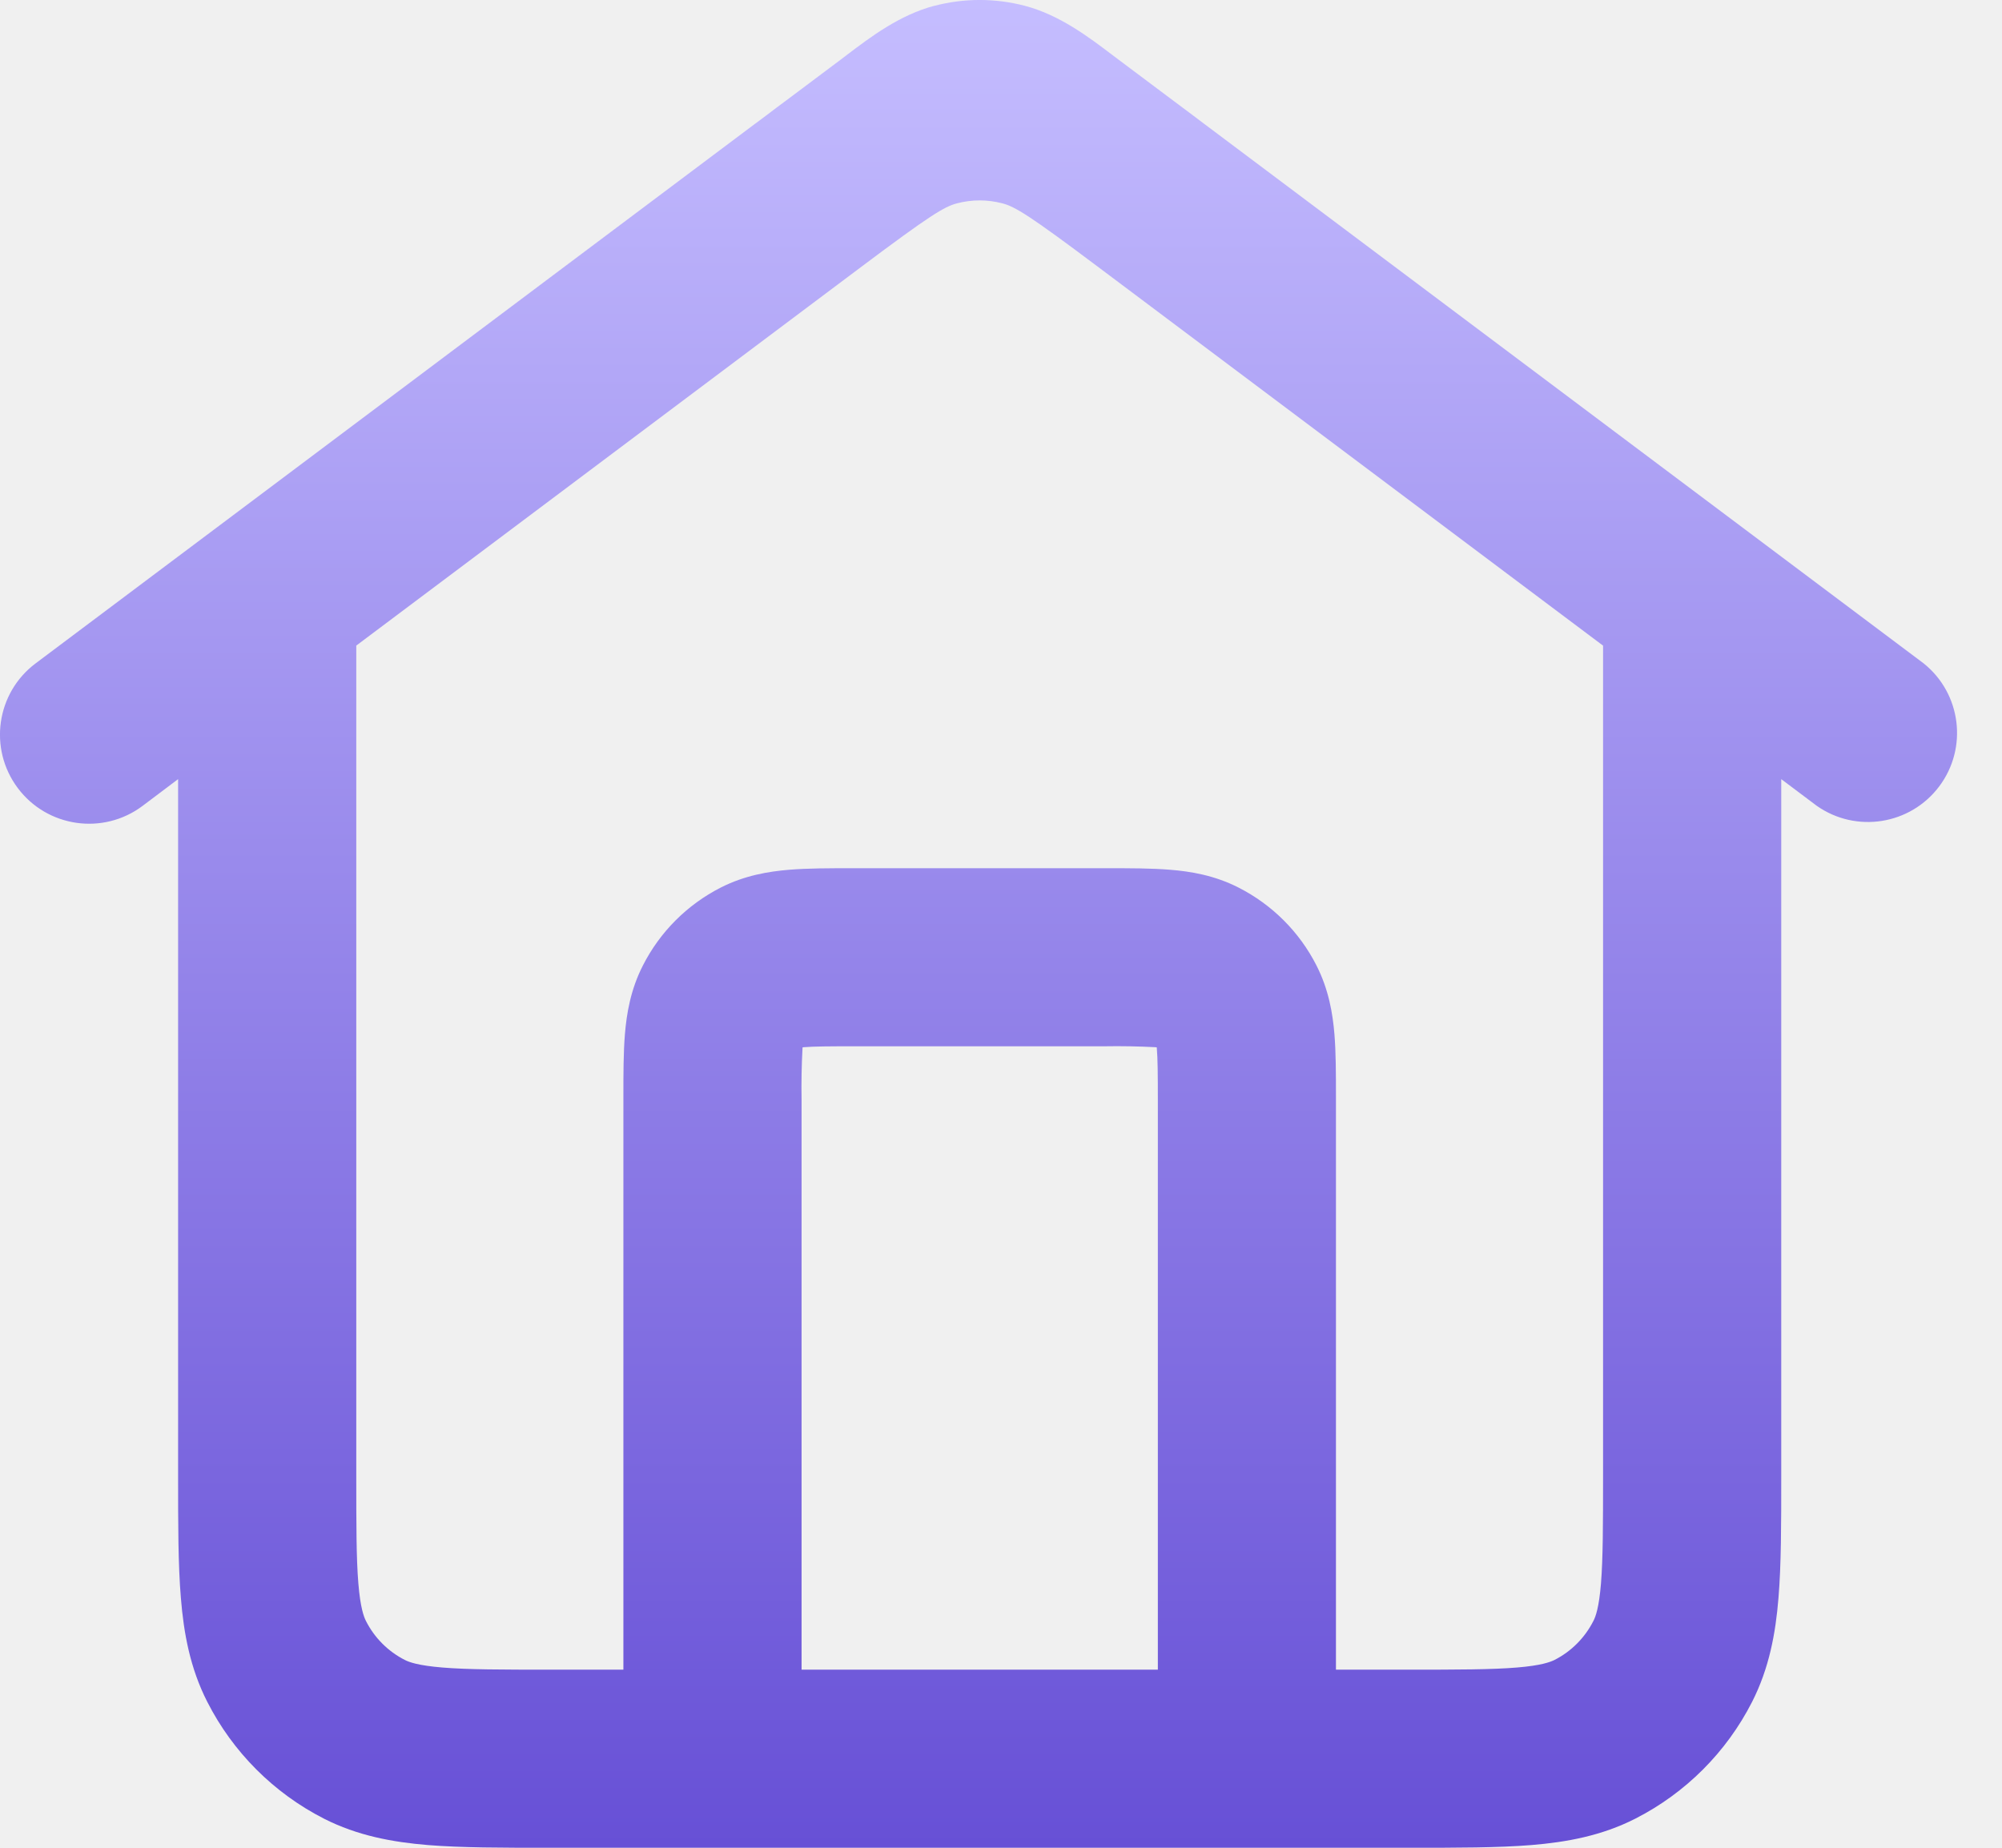
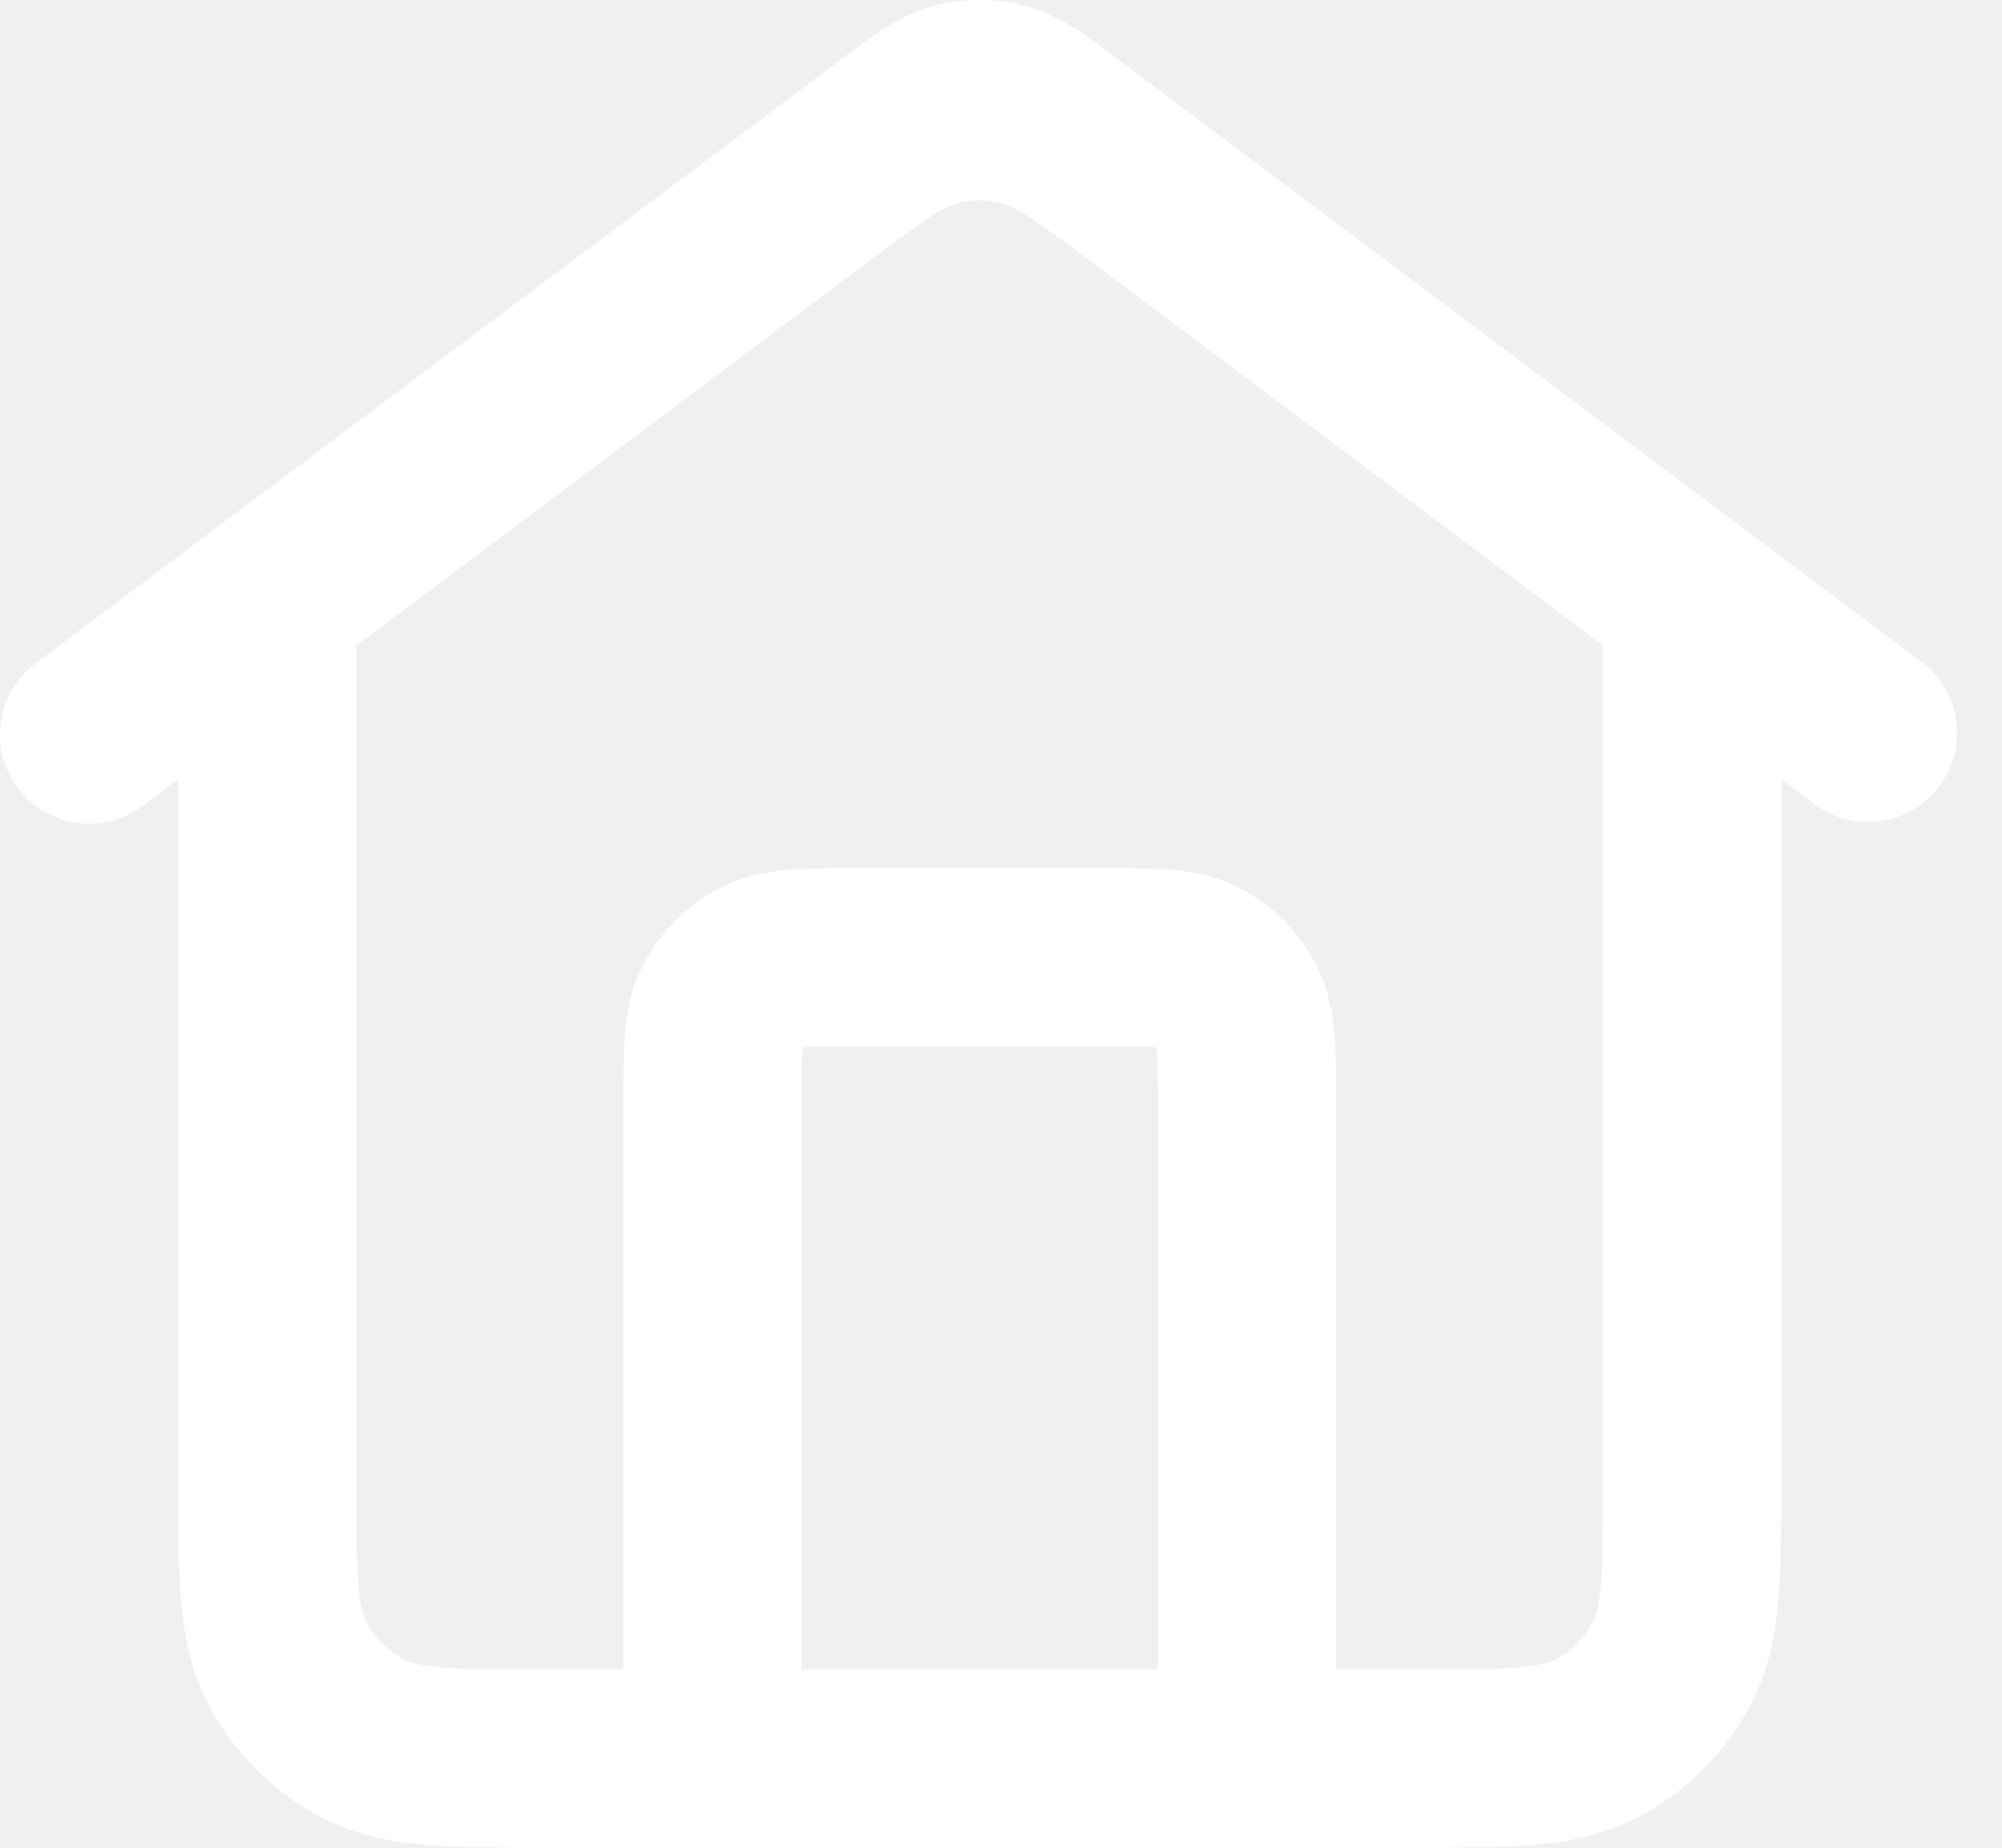
<svg xmlns="http://www.w3.org/2000/svg" width="26" height="24" fill="none">
-   <path fill-rule="evenodd" clip-rule="evenodd" d="M12.134.076a2.313 2.313 0 011.178 0c.448.118.828.406 1.13.635l.085.064.702.526.27.202.135.102.004.003 7.032 5.274 2.313 1.735a1.157 1.157 0 01-1.388 1.85l-.462-.347v9.067c0 .61 0 1.136-.036 1.569-.037.457-.12.912-.343 1.35a3.47 3.47 0 01-1.516 1.516c-.438.223-.892.305-1.35.343-.433.035-.959.035-1.569.035H7.127c-.61 0-1.136 0-1.57-.035-.457-.038-.911-.12-1.35-.343a3.47 3.47 0 01-1.515-1.517c-.223-.437-.306-.892-.343-1.35-.036-.432-.036-.958-.036-1.568V10.12l-.462.348A1.157 1.157 0 01.463 8.616l9.345-7.01c.002 0 .004-.002.006-.004l.134-.1c.09-.069.18-.136.269-.202l.702-.526.084-.064c.303-.23.683-.517 1.131-.635zm-7.507 8.31v10.756c0 .667 0 1.098.027 1.425.026.314.07.431.099.488.11.218.287.395.505.506.057.029.174.072.488.098.328.027.758.028 1.425.028h.925v-7.44c0-.291 0-.576.02-.816.022-.265.073-.577.233-.89.221-.436.575-.79 1.01-1.012.314-.16.626-.21.89-.232.242-.02.526-.02.818-.02h3.312c.292 0 .576 0 .817.02.264.021.577.072.89.232.436.222.79.576 1.011 1.011.16.314.211.626.233.89.02.241.02.526.02.818v7.439h.925c.667 0 1.097-.001 1.425-.028.314-.026.43-.07.488-.098.218-.111.394-.288.505-.506.03-.057.073-.174.099-.488.026-.327.027-.758.027-1.425V8.386l-6.57-4.928c-.878-.659-1.066-.774-1.232-.817a1.157 1.157 0 00-.588 0c-.166.043-.354.158-1.233.817l-6.57 4.928zm10.41 13.3v-7.402c0-.343-.002-.53-.013-.665l-.001-.015-.015-.002a9.484 9.484 0 00-.666-.012h-3.238c-.343 0-.531.001-.666.012l-.015.002-.001.015a9.483 9.483 0 00-.012.665v7.403h4.626z" fill="url(#paint0_linear_211_871)" />
-   <defs>
-     <linearGradient id="paint0_linear_211_871" x1="12.723" y1="0" x2="12.723" y2="24" gradientUnits="userSpaceOnUse">
-       <stop stop-color="#C5BDFF" />
-       <stop offset="1" stop-color="#6750D6" />
-     </linearGradient>
-   </defs>
+   <path fill-rule="evenodd" clip-rule="evenodd" d="M12.134.076a2.313 2.313 0 011.178 0c.448.118.828.406 1.13.635l.085.064.702.526.27.202.135.102.004.003 7.032 5.274 2.313 1.735a1.157 1.157 0 01-1.388 1.85l-.462-.347v9.067c0 .61 0 1.136-.036 1.569-.037.457-.12.912-.343 1.35a3.47 3.47 0 01-1.516 1.516c-.438.223-.892.305-1.35.343-.433.035-.959.035-1.569.035H7.127c-.61 0-1.136 0-1.57-.035-.457-.038-.911-.12-1.35-.343a3.47 3.47 0 01-1.515-1.517c-.223-.437-.306-.892-.343-1.35-.036-.432-.036-.958-.036-1.568V10.12l-.462.348A1.157 1.157 0 01.463 8.616l9.345-7.01c.002 0 .004-.002.006-.004l.134-.1c.09-.069.18-.136.269-.202l.702-.526.084-.064c.303-.23.683-.517 1.131-.635zm-7.507 8.31v10.756c0 .667 0 1.098.027 1.425.026.314.07.431.099.488.11.218.287.395.505.506.057.029.174.072.488.098.328.027.758.028 1.425.028h.925v-7.44c0-.291 0-.576.02-.816.022-.265.073-.577.233-.89.221-.436.575-.79 1.01-1.012.314-.16.626-.21.89-.232.242-.02.526-.02.818-.02h3.312c.292 0 .576 0 .817.02.264.021.577.072.89.232.436.222.79.576 1.011 1.011.16.314.211.626.233.89.02.241.02.526.02.818v7.439h.925c.667 0 1.097-.001 1.425-.028.314-.026.43-.07.488-.098.218-.111.394-.288.505-.506.03-.057.073-.174.099-.488.026-.327.027-.758.027-1.425V8.386l-6.57-4.928c-.878-.659-1.066-.774-1.232-.817a1.157 1.157 0 00-.588 0c-.166.043-.354.158-1.233.817l-6.57 4.928zm10.41 13.3v-7.402c0-.343-.002-.53-.013-.665l-.001-.015-.015-.002a9.484 9.484 0 00-.666-.012h-3.238c-.343 0-.531.001-.666.012l-.015.002-.001.015a9.483 9.483 0 00-.012.665v7.403h4.626z" fill="#fff" />
</svg>
